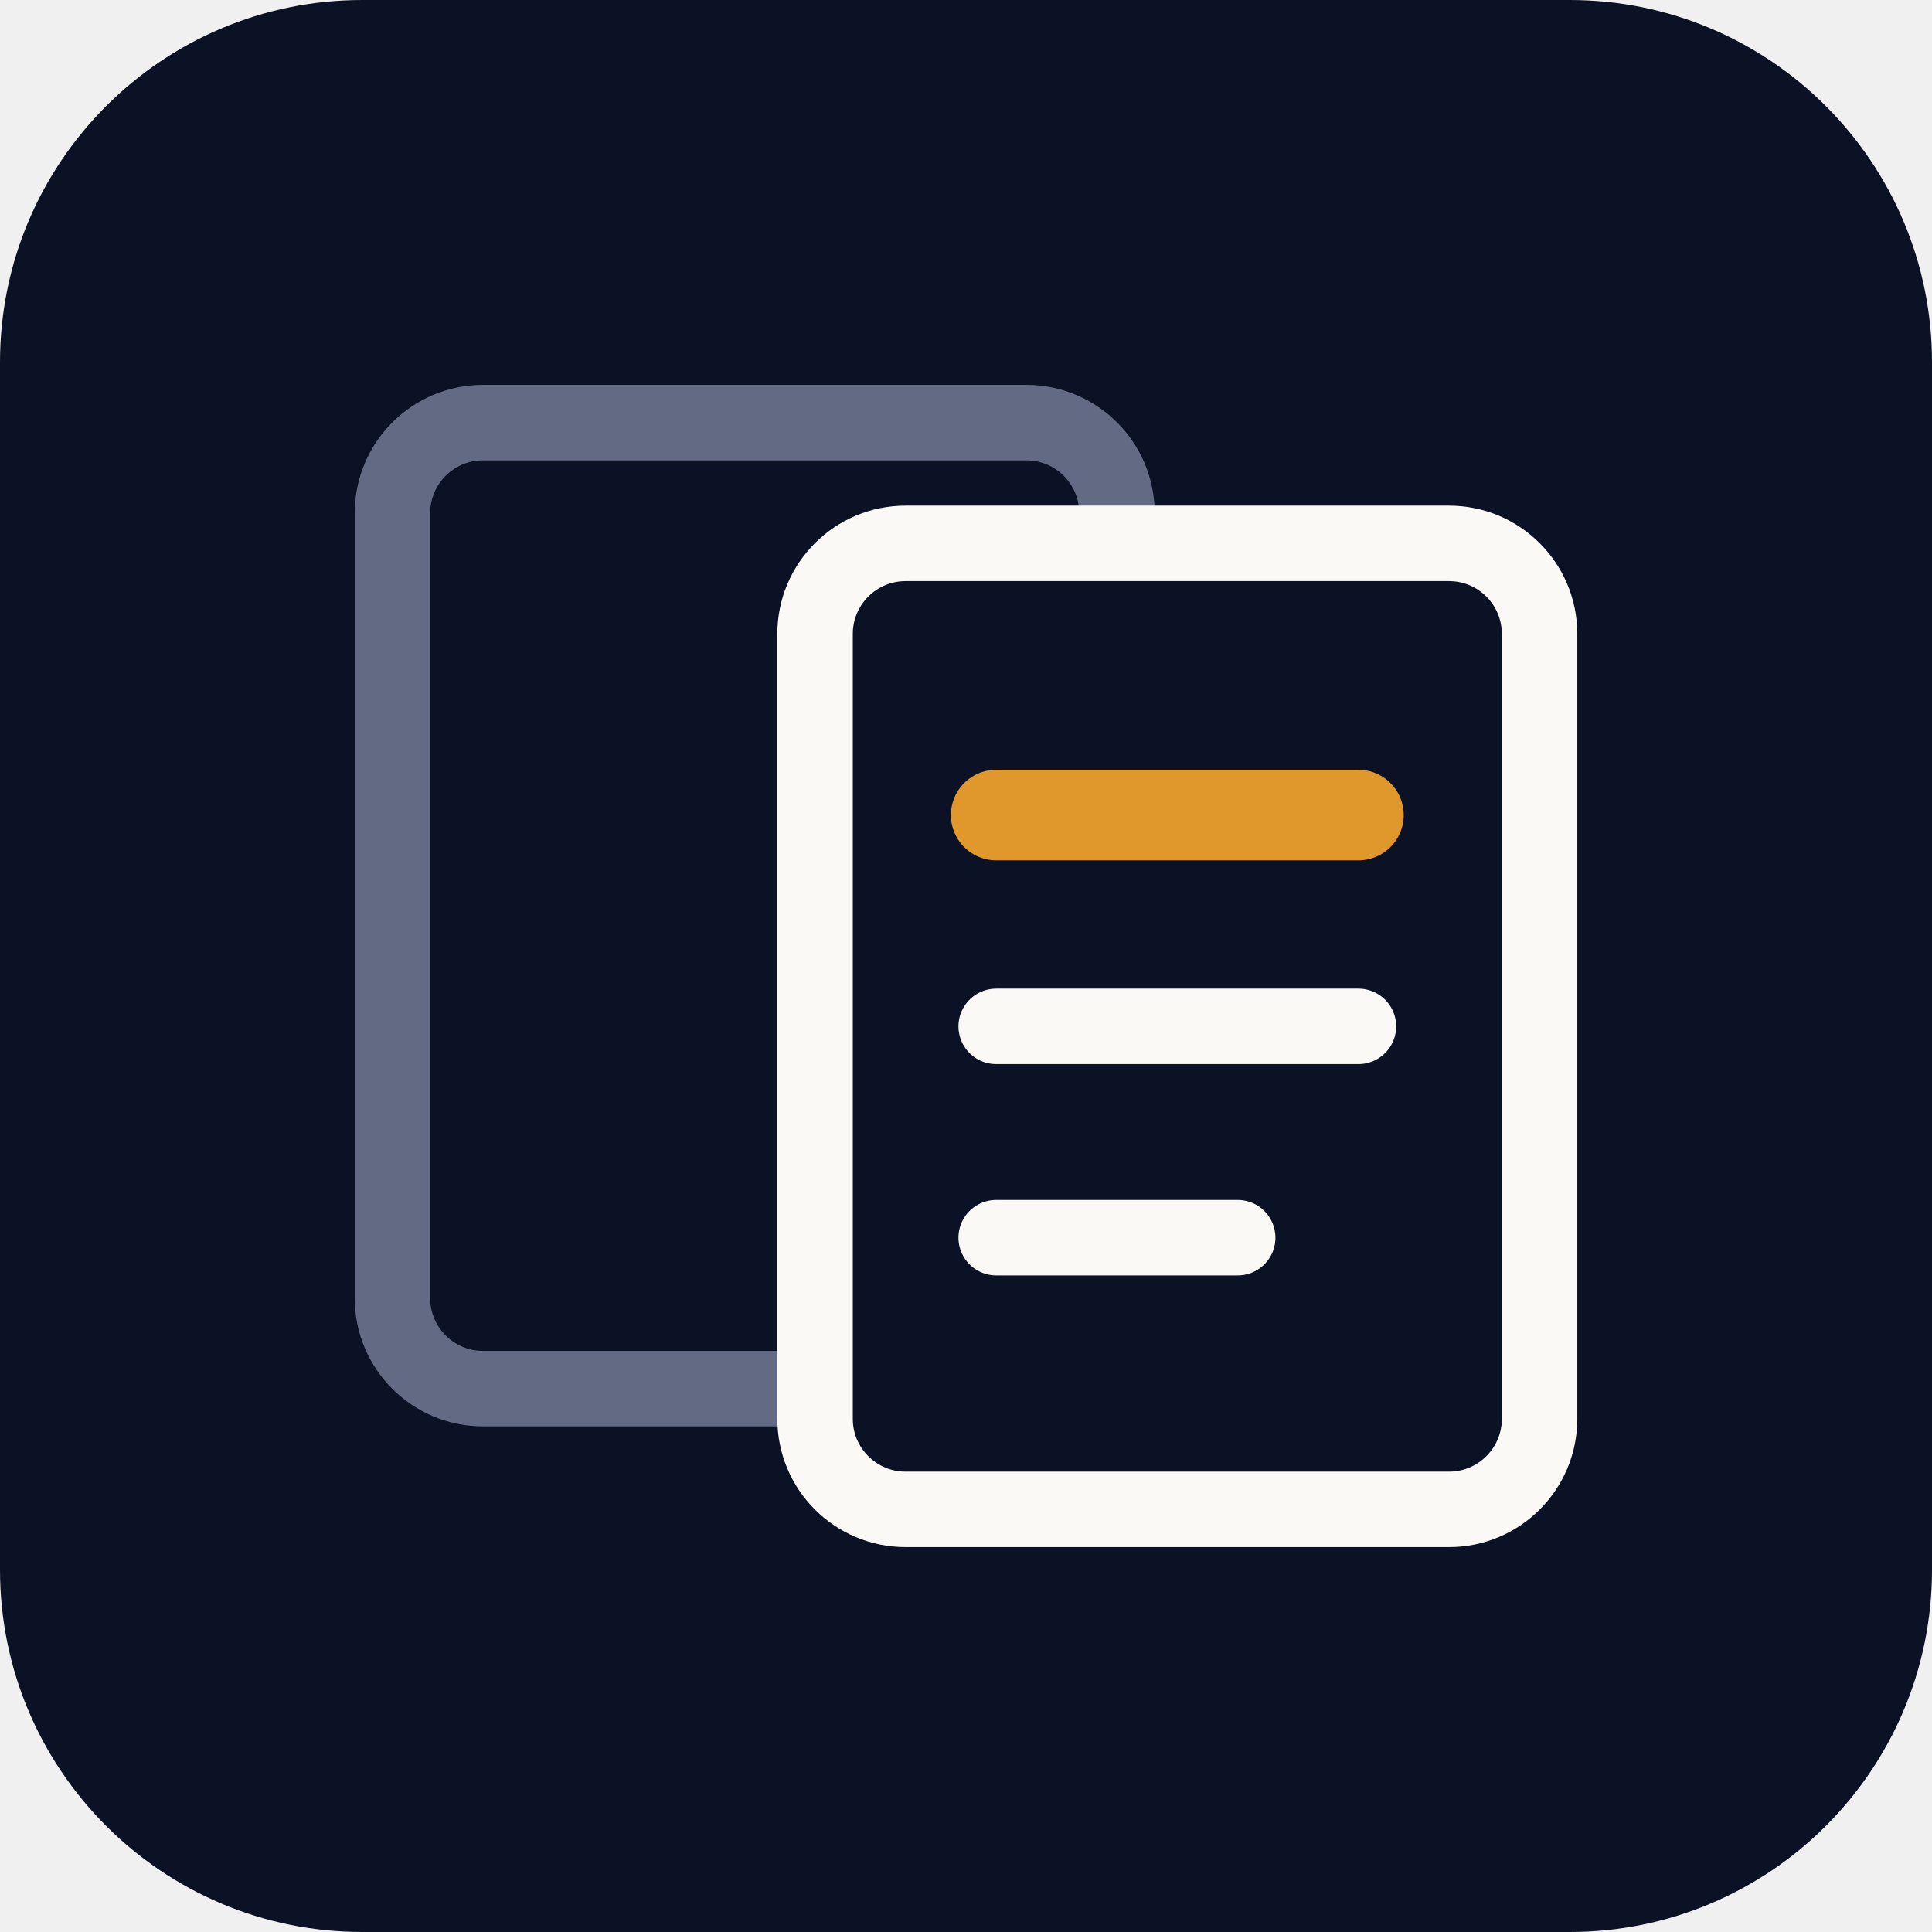
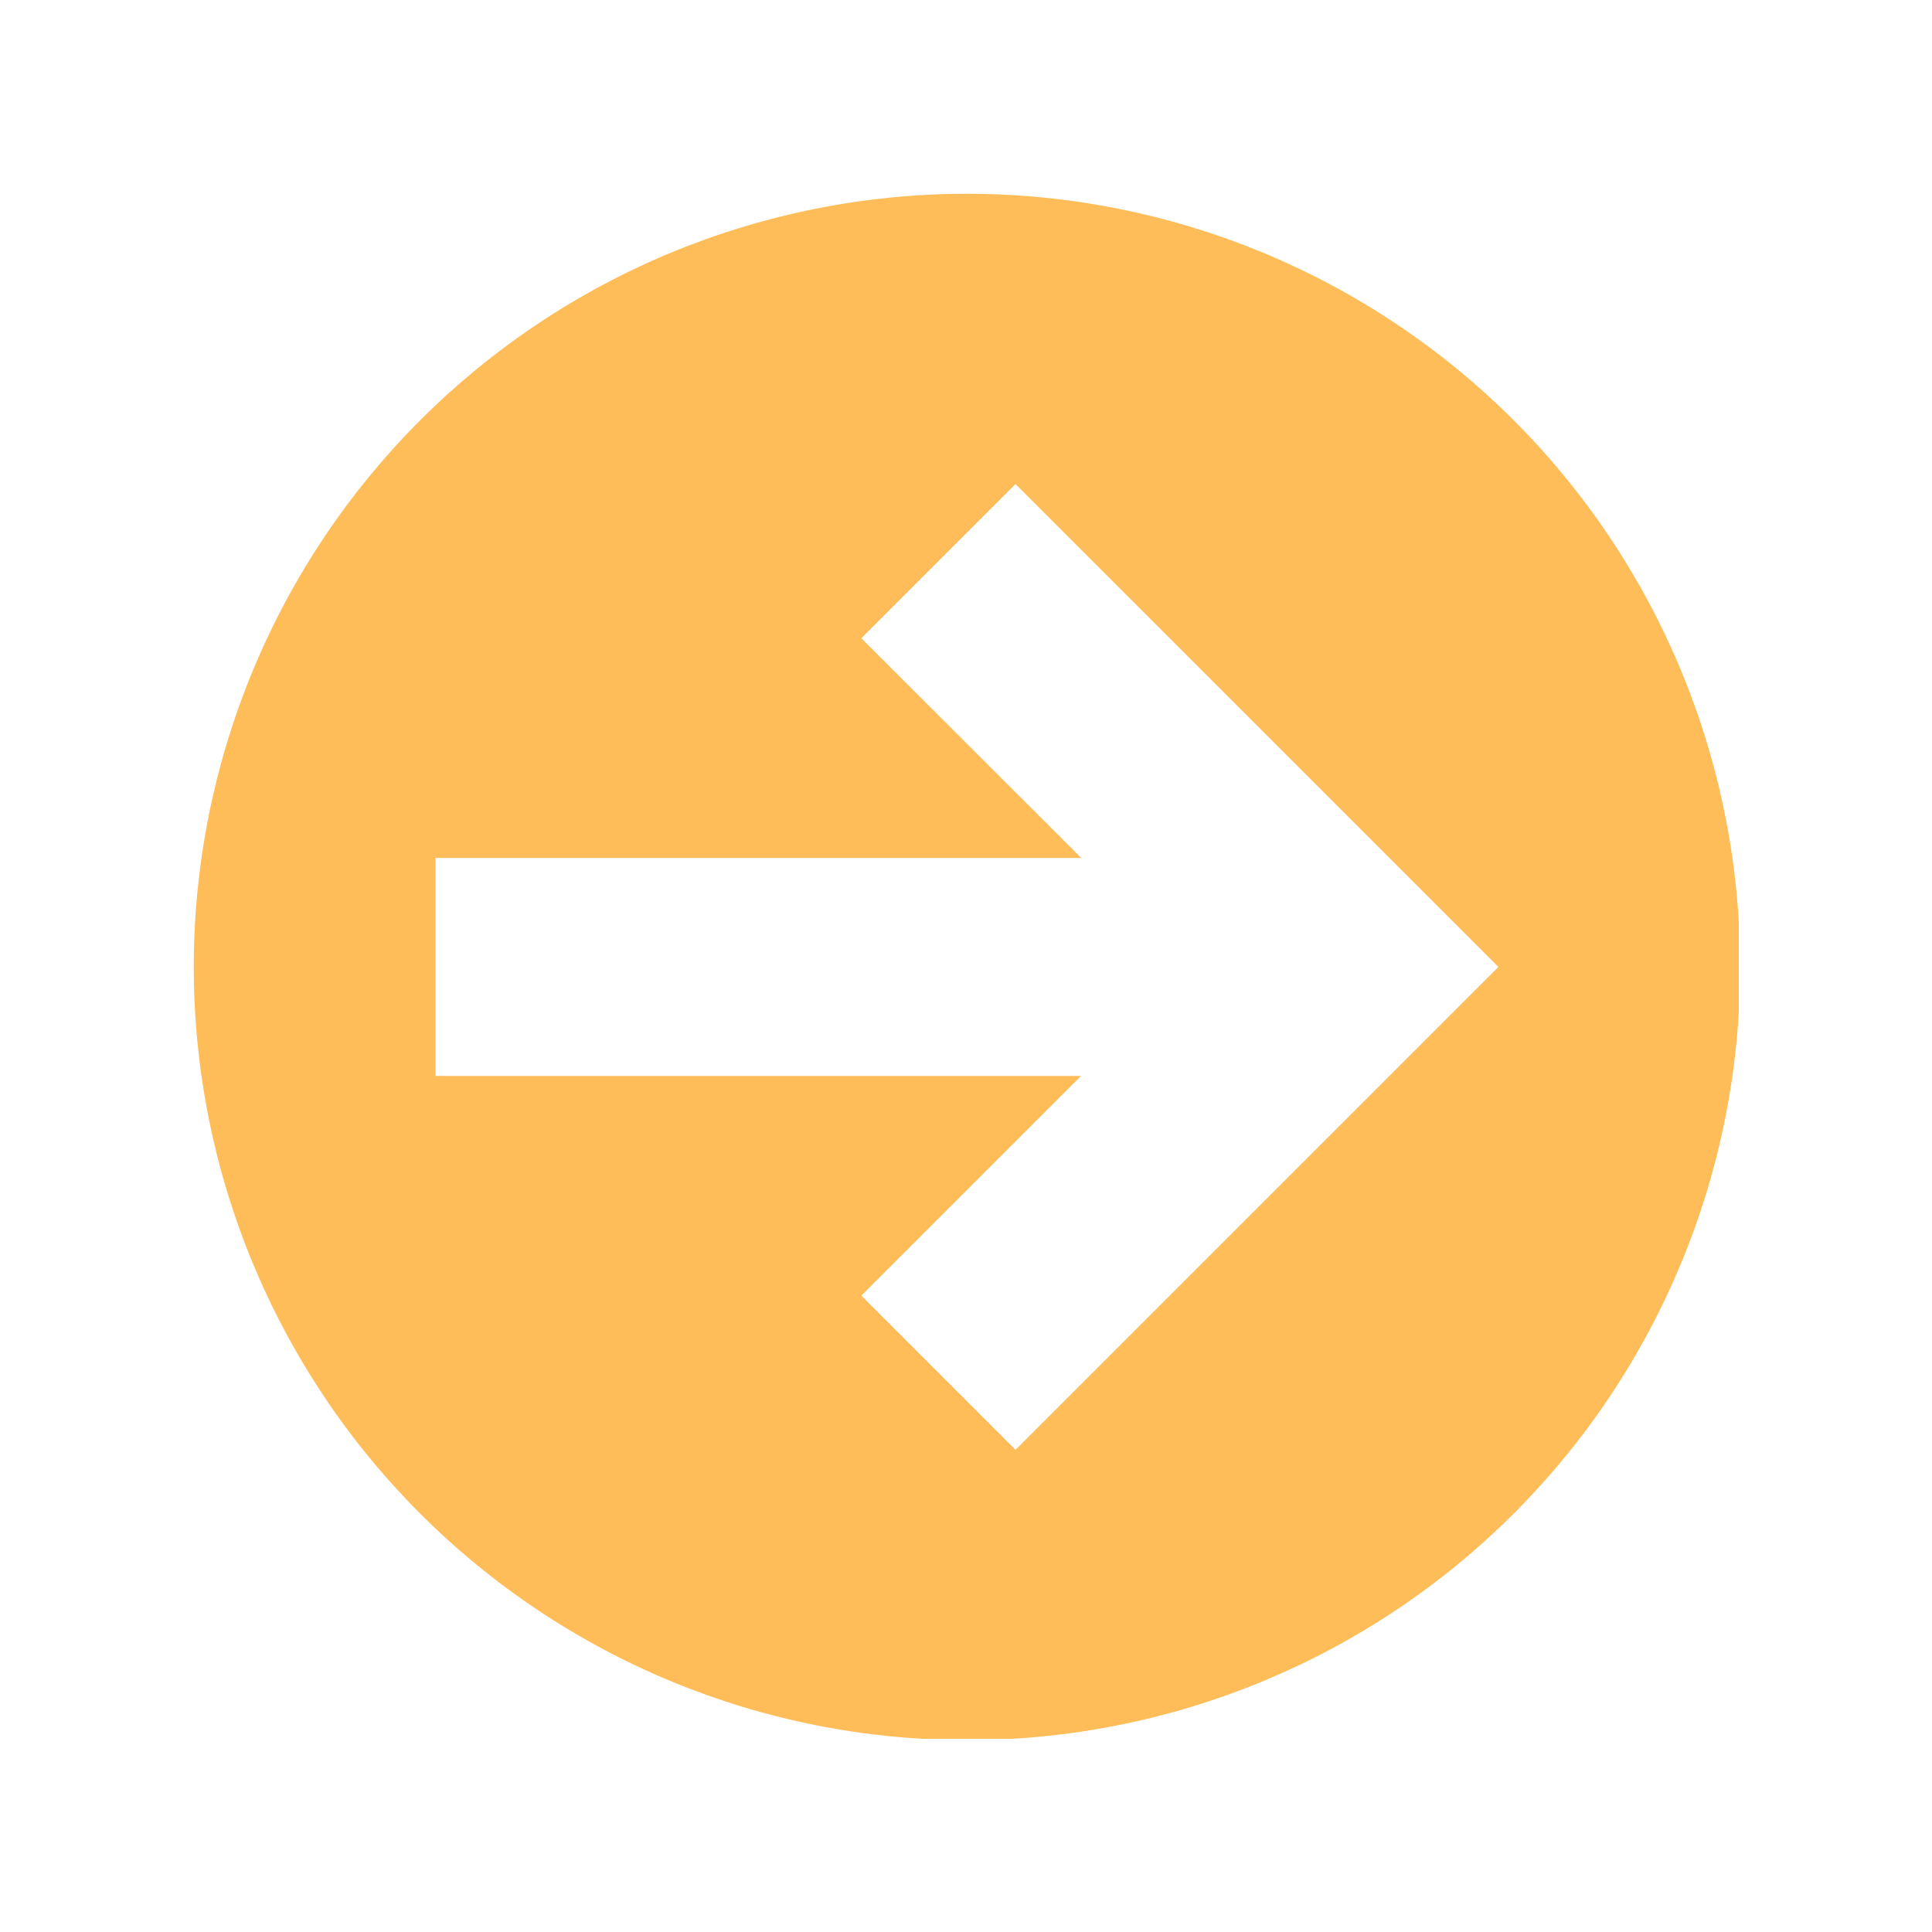
- <svg xmlns="http://www.w3.org/2000/svg" viewBox="0 0 64 64">
-   <rect width="64" height="64" rx="12" fill="#0b1226" />
-   <rect x="13" y="14" width="24" height="32" rx="3" fill="none" stroke="#626b83" stroke-width="2.5" />
-   <rect x="27" y="18" width="24" height="32" rx="3" fill="#0b1226" stroke="#fbf9f5" stroke-width="2.5" />
-   <line x1="33" y1="27" x2="45" y2="27" stroke="#e0982c" stroke-width="3" stroke-linecap="round" />
-   <line x1="33" y1="34" x2="45" y2="34" stroke="#fbf9f5" stroke-width="2.5" stroke-linecap="round" />
-   <line x1="33" y1="41" x2="41" y2="41" stroke="#fbf9f5" stroke-width="2.5" stroke-linecap="round" />
+ <svg xmlns="http://www.w3.org/2000/svg" width="2000" zoomAndPan="magnify" viewBox="0 0 1500 1500" height="2000" preserveAspectRatio="xMidYMid meet" version="1.0">
+   <defs>
+     <clipPath id="973a050476">
+       <path d="M 150 150 L 1350 150 L 1350 1350 L 150 1350 Z M 150 150 " clip-rule="nonzero" />
+     </clipPath>
+   </defs>
+   <rect x="-150" width="1800" fill="#ffffff" y="-150" height="1800" fill-opacity="1" />
+   <rect x="-150" width="1800" fill="#ffffff" y="-150" height="1800" fill-opacity="1" />
+   <g clip-path="url(#973a050476)">
+     <path fill="#ffbd59" d="M 750.73 150.438 C 740.906 150.438 731.09 150.68 721.277 151.16 C 711.465 151.645 701.668 152.367 691.891 153.328 C 682.113 154.293 672.367 155.496 662.648 156.938 C 652.934 158.379 643.254 160.055 633.621 161.973 C 623.984 163.891 614.402 166.043 604.871 168.43 C 595.344 170.816 585.875 173.434 576.477 176.285 C 567.074 179.141 557.75 182.219 548.5 185.527 C 539.25 188.84 530.086 192.375 521.008 196.133 C 511.934 199.891 502.953 203.871 494.074 208.074 C 485.191 212.273 476.418 216.688 467.754 221.32 C 459.09 225.953 450.547 230.793 442.117 235.844 C 433.691 240.895 425.395 246.148 417.227 251.605 C 409.059 257.062 401.027 262.719 393.137 268.57 C 385.246 274.422 377.504 280.465 369.91 286.699 C 362.316 292.93 354.879 299.348 347.598 305.945 C 340.32 312.543 333.207 319.312 326.262 326.262 C 319.312 333.207 312.543 340.32 305.945 347.598 C 299.348 354.879 292.93 362.316 286.699 369.91 C 280.465 377.504 274.422 385.246 268.57 393.137 C 262.719 401.027 257.062 409.059 251.605 417.227 C 246.148 425.395 240.895 433.691 235.844 442.117 C 230.793 450.547 225.953 459.09 221.32 467.754 C 216.688 476.418 212.273 485.191 208.074 494.074 C 203.871 502.953 199.895 511.934 196.133 521.008 C 192.375 530.086 188.84 539.25 185.527 548.5 C 182.219 557.75 179.141 567.074 176.285 576.477 C 173.434 585.875 170.816 595.34 168.43 604.871 C 166.043 614.402 163.891 623.984 161.973 633.621 C 160.055 643.254 158.379 652.934 156.938 662.648 C 155.496 672.367 154.293 682.113 153.328 691.891 C 152.367 701.668 151.645 711.465 151.16 721.277 C 150.68 731.09 150.438 740.906 150.438 750.73 C 150.438 760.555 150.68 770.375 151.16 780.188 C 151.645 790 152.367 799.793 153.328 809.57 C 154.293 819.348 155.496 829.094 156.938 838.812 C 158.379 848.531 160.055 858.207 161.973 867.844 C 163.891 877.477 166.043 887.059 168.43 896.59 C 170.816 906.121 173.434 915.586 176.285 924.988 C 179.141 934.387 182.219 943.715 185.527 952.965 C 188.84 962.215 192.375 971.375 196.133 980.453 C 199.895 989.527 203.871 998.508 208.074 1007.387 C 212.273 1016.27 216.688 1025.043 221.32 1033.707 C 225.953 1042.371 230.793 1050.918 235.844 1059.344 C 240.895 1067.77 246.148 1076.066 251.605 1084.234 C 257.062 1092.402 262.719 1100.434 268.57 1108.324 C 274.422 1116.215 280.465 1123.957 286.699 1131.551 C 292.93 1139.145 299.348 1146.582 305.945 1153.863 C 312.543 1161.141 319.312 1168.254 326.262 1175.203 C 333.207 1182.148 340.32 1188.922 347.598 1195.52 C 354.879 1202.117 362.316 1208.531 369.91 1214.762 C 377.504 1220.996 385.246 1227.039 393.137 1232.891 C 401.027 1238.742 409.059 1244.398 417.227 1249.855 C 425.395 1255.312 433.691 1260.566 442.117 1265.617 C 450.547 1270.668 459.09 1275.512 467.754 1280.141 C 476.418 1284.773 485.191 1289.188 494.074 1293.387 C 502.953 1297.59 511.934 1301.57 521.008 1305.328 C 530.086 1309.09 539.25 1312.621 548.5 1315.934 C 557.75 1319.242 567.074 1322.324 576.477 1325.176 C 585.875 1328.027 595.344 1330.645 604.871 1333.031 C 614.402 1335.422 623.984 1337.57 633.621 1339.488 C 643.254 1341.406 652.934 1343.086 662.648 1344.527 C 672.367 1345.969 682.113 1347.168 691.891 1348.133 C 701.668 1349.094 711.465 1349.816 721.277 1350.301 C 731.09 1350.781 740.906 1351.023 750.73 1351.023 C 760.555 1351.023 770.375 1350.781 780.188 1350.301 C 790 1349.816 799.793 1349.094 809.57 1348.133 C 819.348 1347.168 829.094 1345.969 838.812 1344.527 C 848.531 1343.086 858.207 1341.406 867.844 1339.488 C 877.477 1337.57 887.059 1335.422 896.59 1333.031 C 906.121 1330.645 915.586 1328.027 924.988 1325.176 C 934.387 1322.324 943.715 1319.242 952.965 1315.934 C 962.215 1312.621 971.375 1309.09 980.453 1305.328 C 989.527 1301.57 998.508 1297.59 1007.387 1293.391 C 1016.27 1289.188 1025.043 1284.773 1033.707 1280.141 C 1042.371 1275.512 1050.918 1270.668 1059.344 1265.617 C 1067.77 1260.566 1076.066 1255.312 1084.234 1249.855 C 1092.402 1244.398 1100.434 1238.742 1108.324 1232.891 C 1116.215 1227.039 1123.957 1220.996 1131.551 1214.762 C 1139.145 1208.531 1146.582 1202.117 1153.863 1195.52 C 1161.141 1188.922 1168.254 1182.148 1175.203 1175.203 C 1182.148 1168.254 1188.922 1161.141 1195.52 1153.863 C 1202.117 1146.582 1208.531 1139.145 1214.762 1131.551 C 1220.996 1123.957 1227.039 1116.215 1232.891 1108.324 C 1238.742 1100.434 1244.398 1092.402 1249.855 1084.234 C 1255.312 1076.066 1260.566 1067.77 1265.617 1059.344 C 1270.668 1050.918 1275.512 1042.371 1280.141 1033.707 C 1284.773 1025.043 1289.188 1016.27 1293.387 1007.387 C 1297.59 998.508 1301.57 989.527 1305.328 980.453 C 1309.09 971.375 1312.621 962.215 1315.934 952.965 C 1319.242 943.715 1322.324 934.387 1325.176 924.988 C 1328.027 915.586 1330.645 906.121 1333.031 896.59 C 1335.422 887.059 1337.57 877.477 1339.488 867.844 C 1341.406 858.207 1343.086 848.531 1344.527 838.812 C 1345.969 829.094 1347.168 819.348 1348.133 809.57 C 1349.094 799.793 1349.816 790 1350.301 780.188 C 1350.781 770.375 1351.023 760.555 1351.023 750.73 C 1351.023 740.906 1350.781 731.09 1350.301 721.277 C 1349.816 711.465 1349.094 701.668 1348.133 691.891 C 1347.168 682.113 1345.969 672.367 1344.527 662.648 C 1343.086 652.934 1341.406 643.254 1339.488 633.621 C 1337.57 623.984 1335.422 614.402 1333.031 604.871 C 1330.645 595.34 1328.027 585.875 1325.176 576.477 C 1322.324 567.074 1319.242 557.75 1315.934 548.5 C 1312.621 539.25 1309.09 530.086 1305.328 521.008 C 1301.57 511.934 1297.59 502.953 1293.391 494.074 C 1289.188 485.191 1284.773 476.418 1280.141 467.754 C 1275.512 459.09 1270.668 450.547 1265.617 442.117 C 1260.566 433.691 1255.312 425.395 1249.855 417.227 C 1244.398 409.059 1238.742 401.027 1232.891 393.137 C 1227.039 385.246 1220.996 377.504 1214.762 369.91 C 1208.531 362.316 1202.117 354.879 1195.52 347.598 C 1188.922 340.32 1182.148 333.207 1175.203 326.262 C 1168.254 319.312 1161.141 312.543 1153.863 305.945 C 1146.582 299.348 1139.145 292.93 1131.551 286.699 C 1123.957 280.465 1116.215 274.422 1108.324 268.57 C 1100.434 262.719 1092.402 257.062 1084.234 251.605 C 1076.066 246.148 1067.77 240.895 1059.344 235.844 C 1050.918 230.793 1042.371 225.953 1033.707 221.32 C 1025.043 216.688 1016.27 212.273 1007.387 208.074 C 998.508 203.871 989.527 199.891 980.453 196.133 C 971.375 192.375 962.215 188.84 952.965 185.527 C 943.715 182.219 934.387 179.141 924.988 176.285 C 915.586 173.434 906.121 170.816 896.59 168.43 C 887.059 166.043 877.477 163.891 867.844 161.973 C 858.207 160.055 848.531 158.379 838.812 156.938 C 829.094 155.496 819.348 154.293 809.57 153.328 C 799.793 152.367 790 151.645 780.188 151.16 C 770.375 150.68 760.555 150.438 750.73 150.438 Z M 788.441 1125.641 L 668.734 1005.934 L 839.305 835.359 L 338.113 835.359 L 338.113 666.102 L 839.453 666.102 L 668.734 495.531 L 788.441 375.82 L 1163.352 750.73 Z M 788.441 1125.641 " fill-opacity="1" fill-rule="nonzero" />
+   </g>
</svg>
